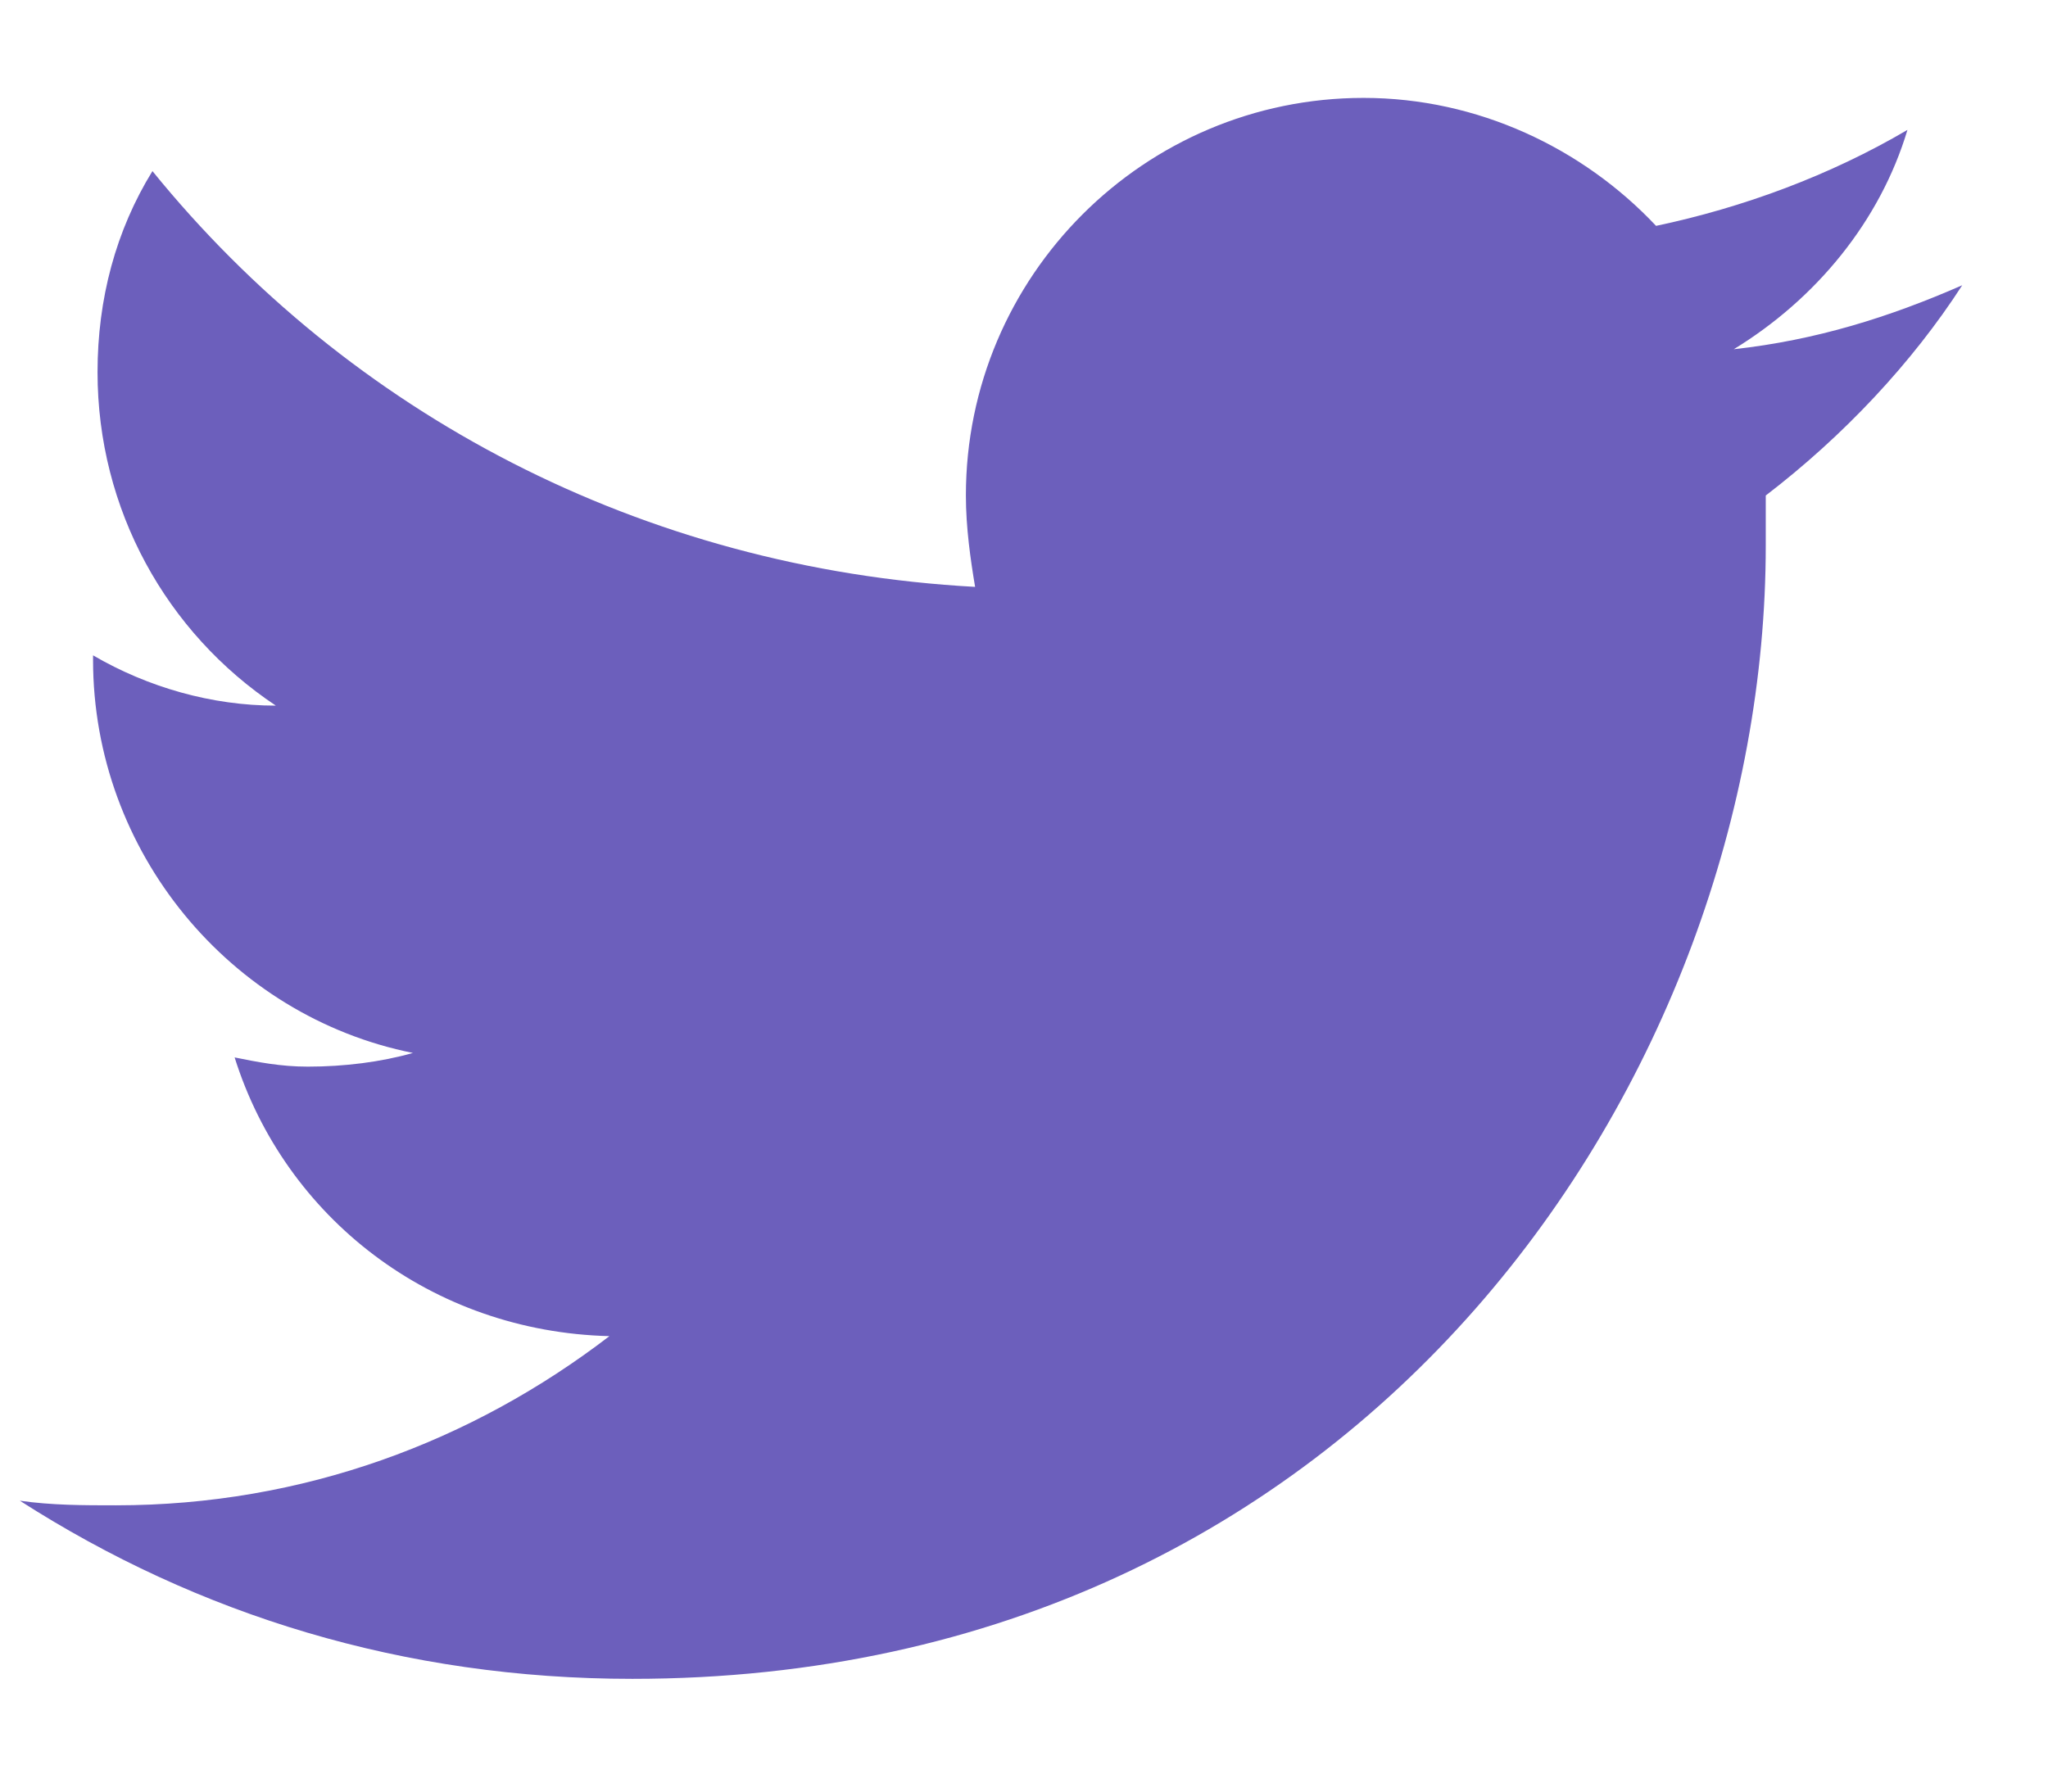
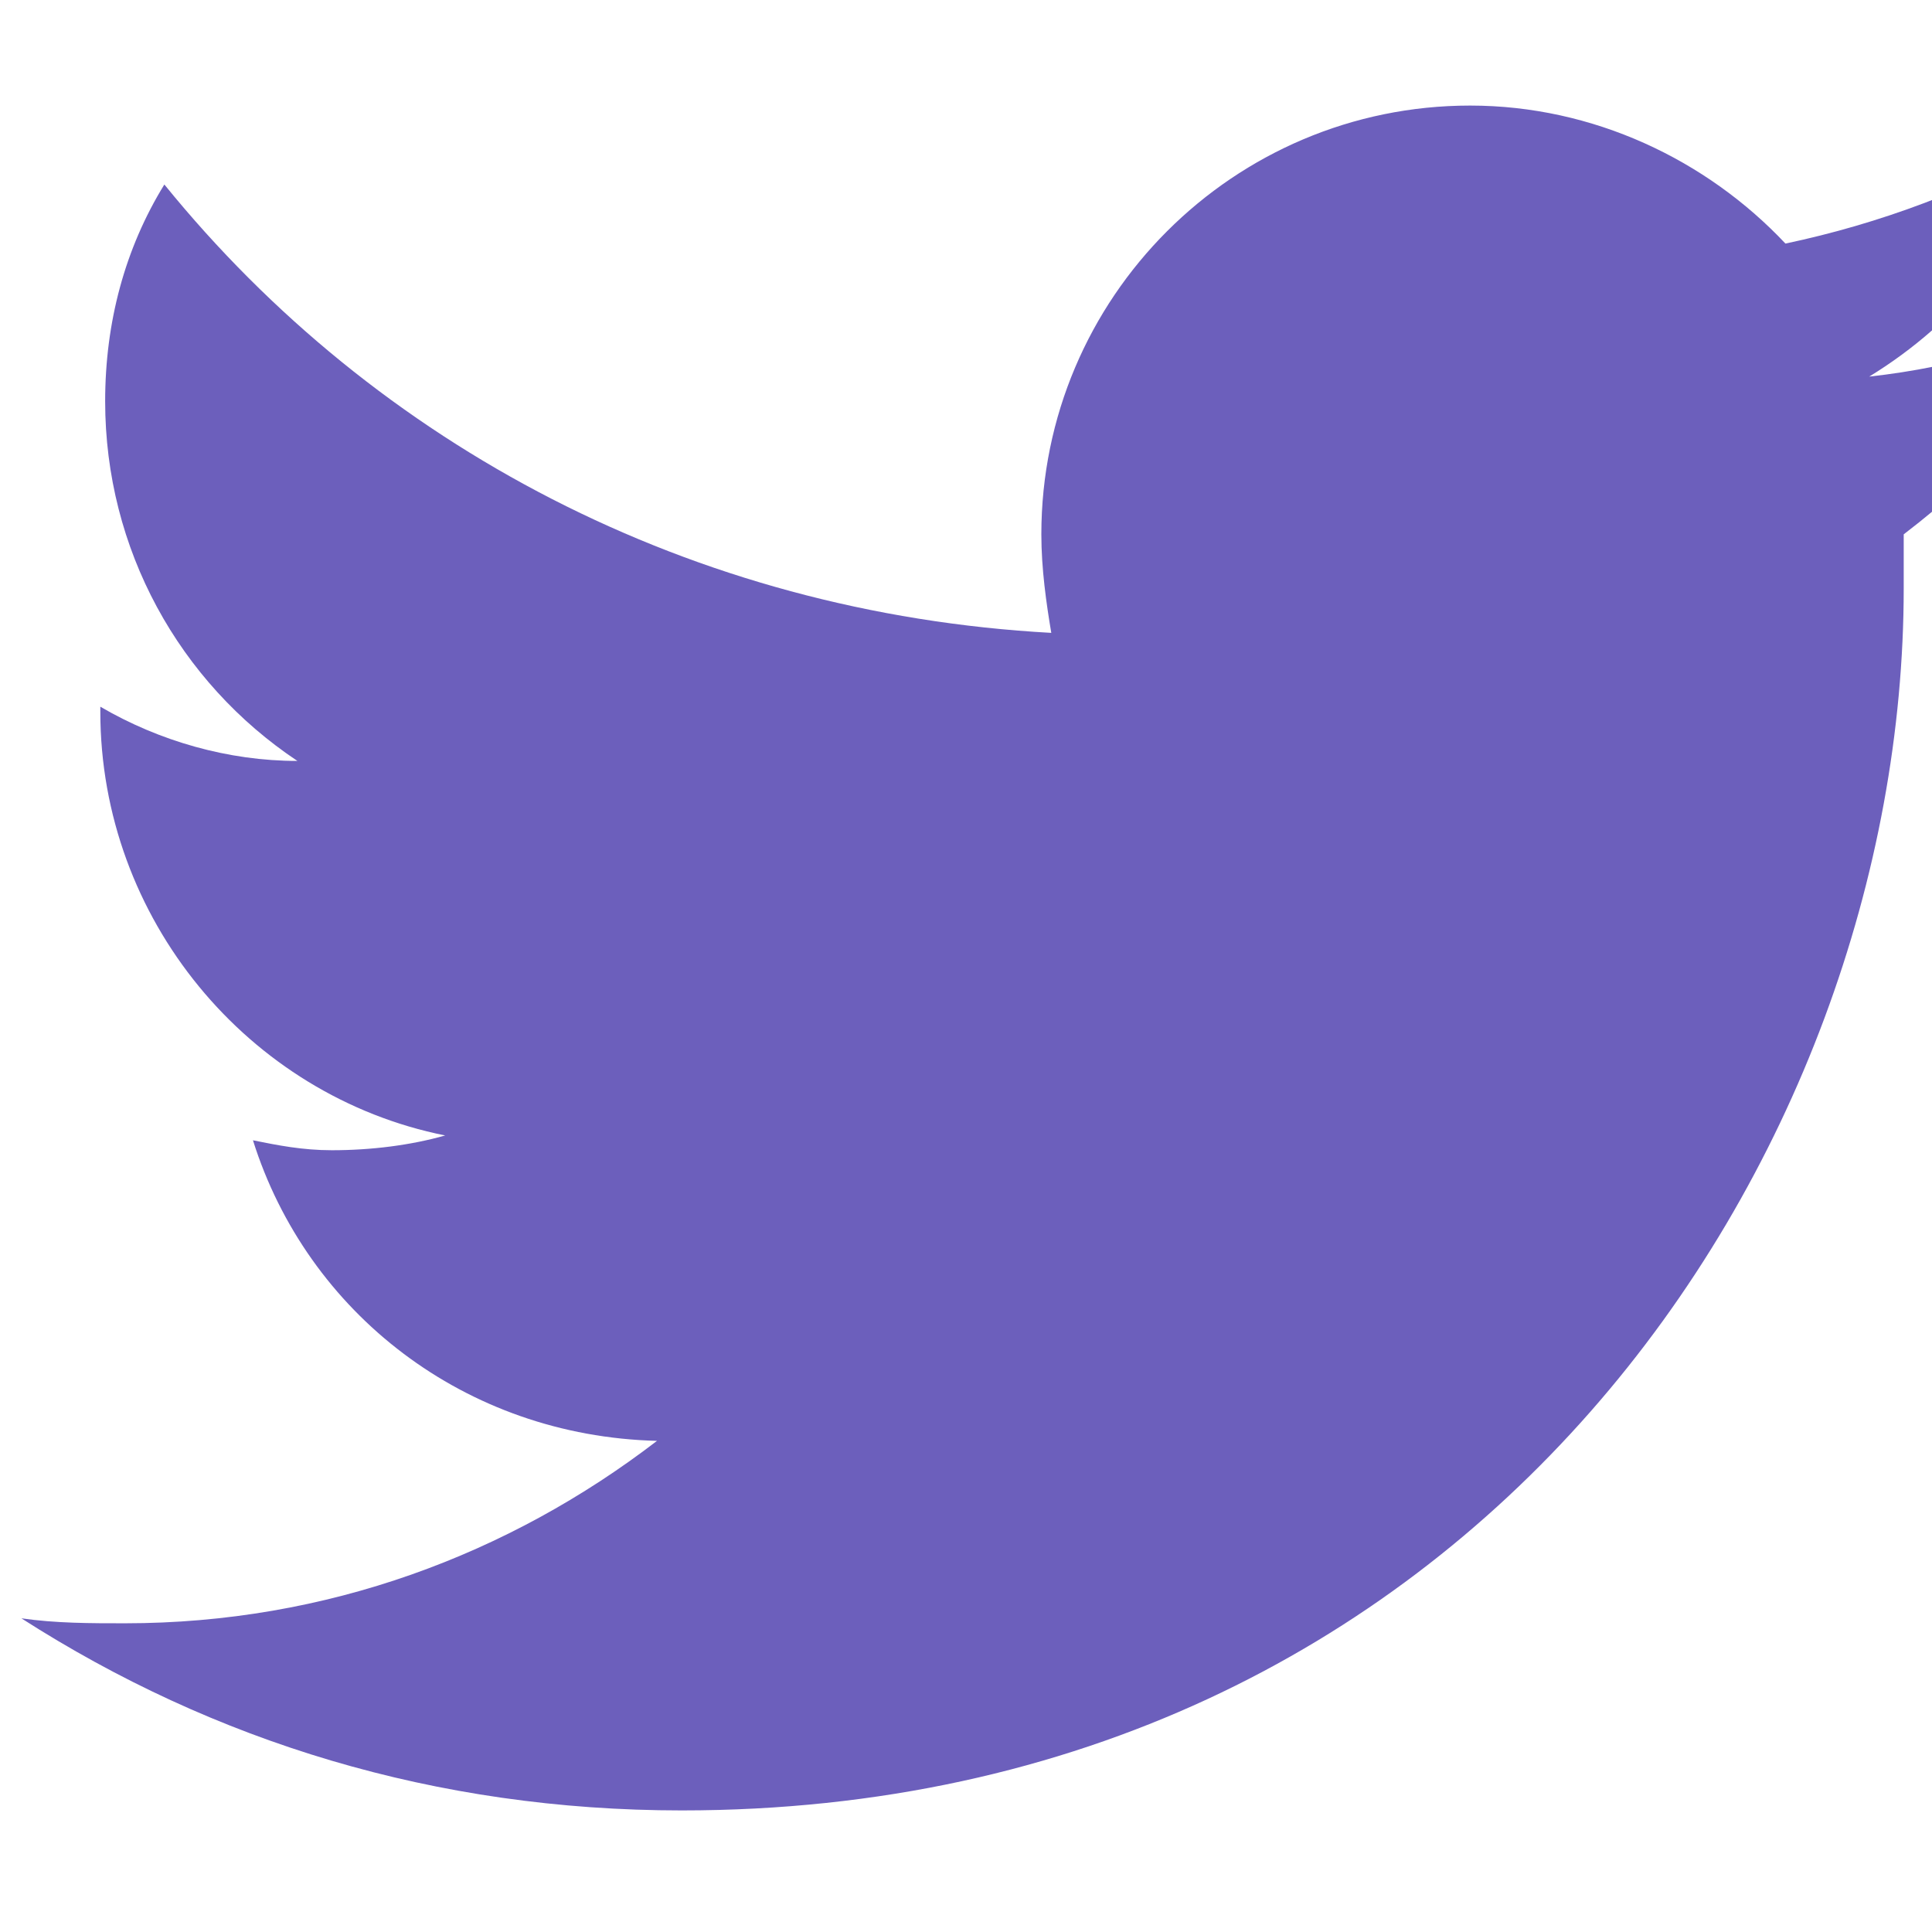
- <svg xmlns="http://www.w3.org/2000/svg" width="16" height="14" viewBox="0 0 16 14" fill="none">
+ <svg xmlns="http://www.w3.org/2000/svg" width="25" height="25" viewBox="0 0 14 14" fill="none">
  <path fill-rule="evenodd" clip-rule="evenodd" d="M15.33 2.229C14.759 2.479 14.188 2.658 13.545 2.729C14.188 2.336 14.688 1.729 14.902 1.015C14.295 1.372 13.616 1.622 12.938 1.765C12.367 1.158 11.545 0.765 10.653 0.765C8.939 0.765 7.546 2.158 7.546 3.872C7.546 4.122 7.582 4.372 7.618 4.586C5.011 4.443 2.726 3.229 1.191 1.337C0.905 1.801 0.762 2.336 0.762 2.908C0.762 3.979 1.298 4.943 2.155 5.514C1.655 5.514 1.155 5.371 0.727 5.121V5.157C0.727 6.657 1.798 7.942 3.226 8.228C2.976 8.299 2.69 8.335 2.405 8.335C2.191 8.335 2.012 8.299 1.833 8.263C2.226 9.513 3.369 10.406 4.761 10.441C3.69 11.263 2.369 11.763 0.905 11.763C0.655 11.763 0.405 11.763 0.155 11.727C1.548 12.62 3.155 13.119 4.94 13.119C10.688 13.119 13.795 8.371 13.795 4.264C13.795 4.122 13.795 3.979 13.795 3.872C14.402 3.407 14.938 2.836 15.33 2.229Z" fill="#6C5FBC" />
</svg>
